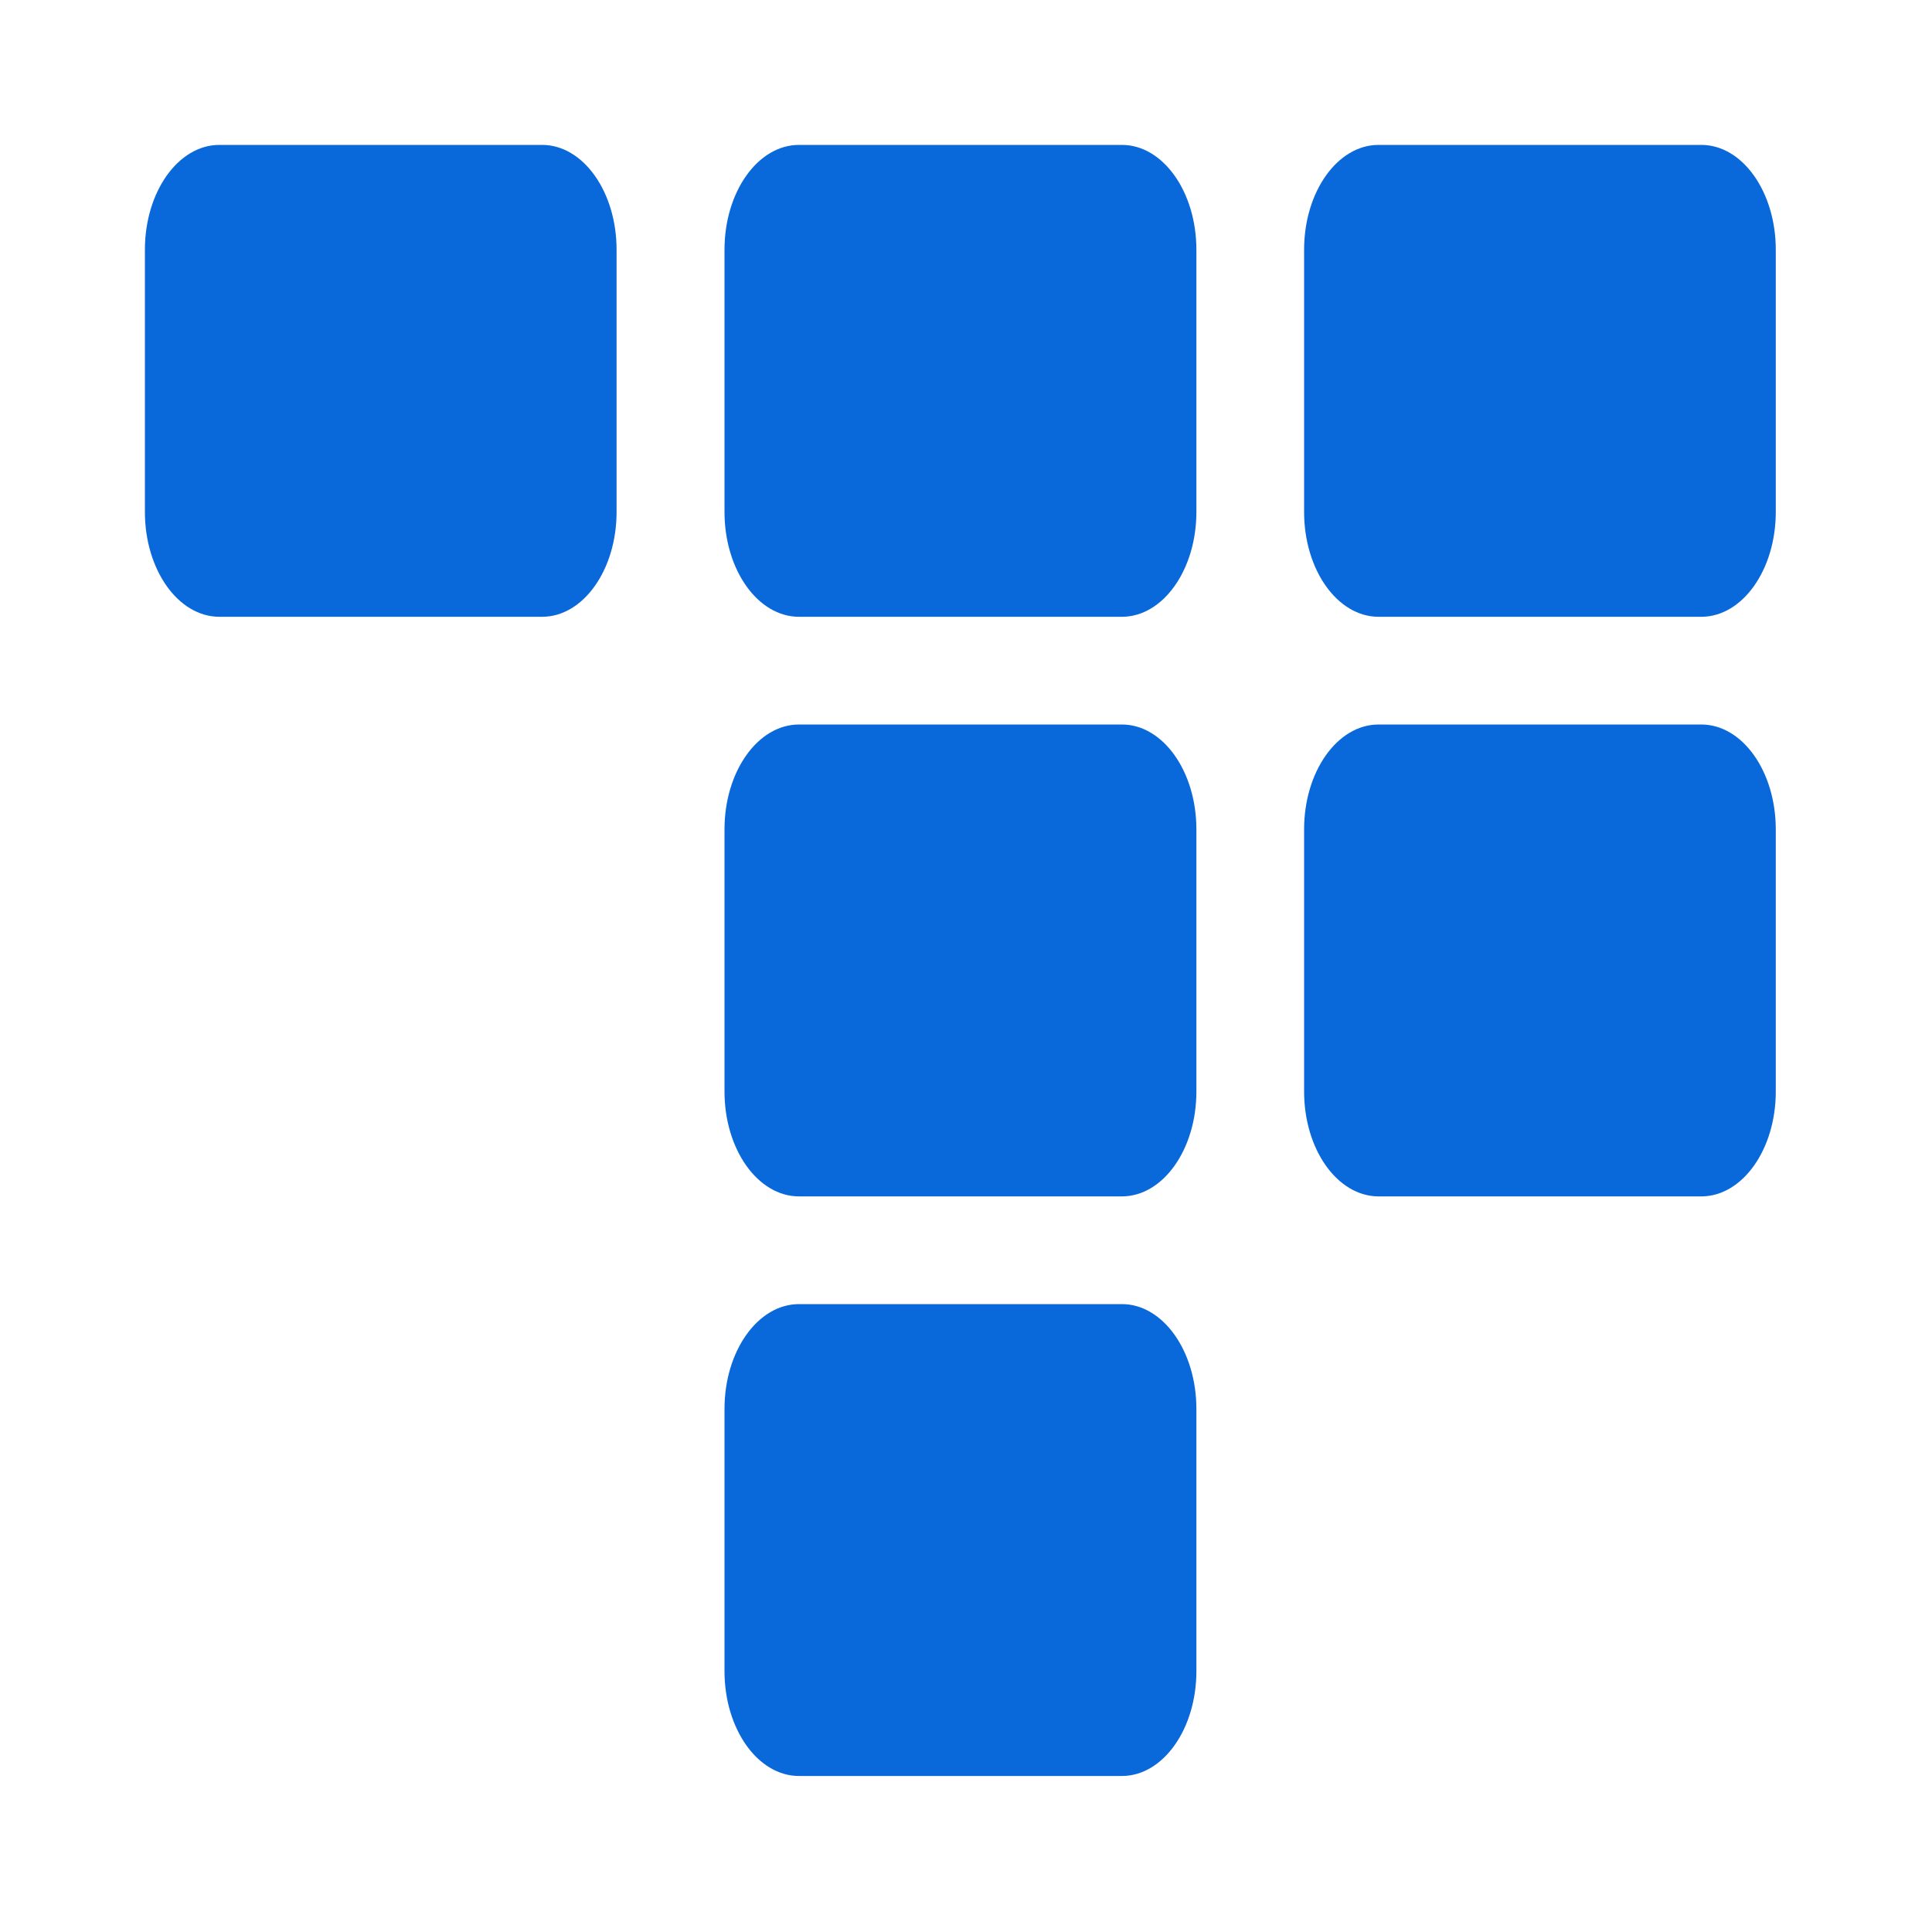
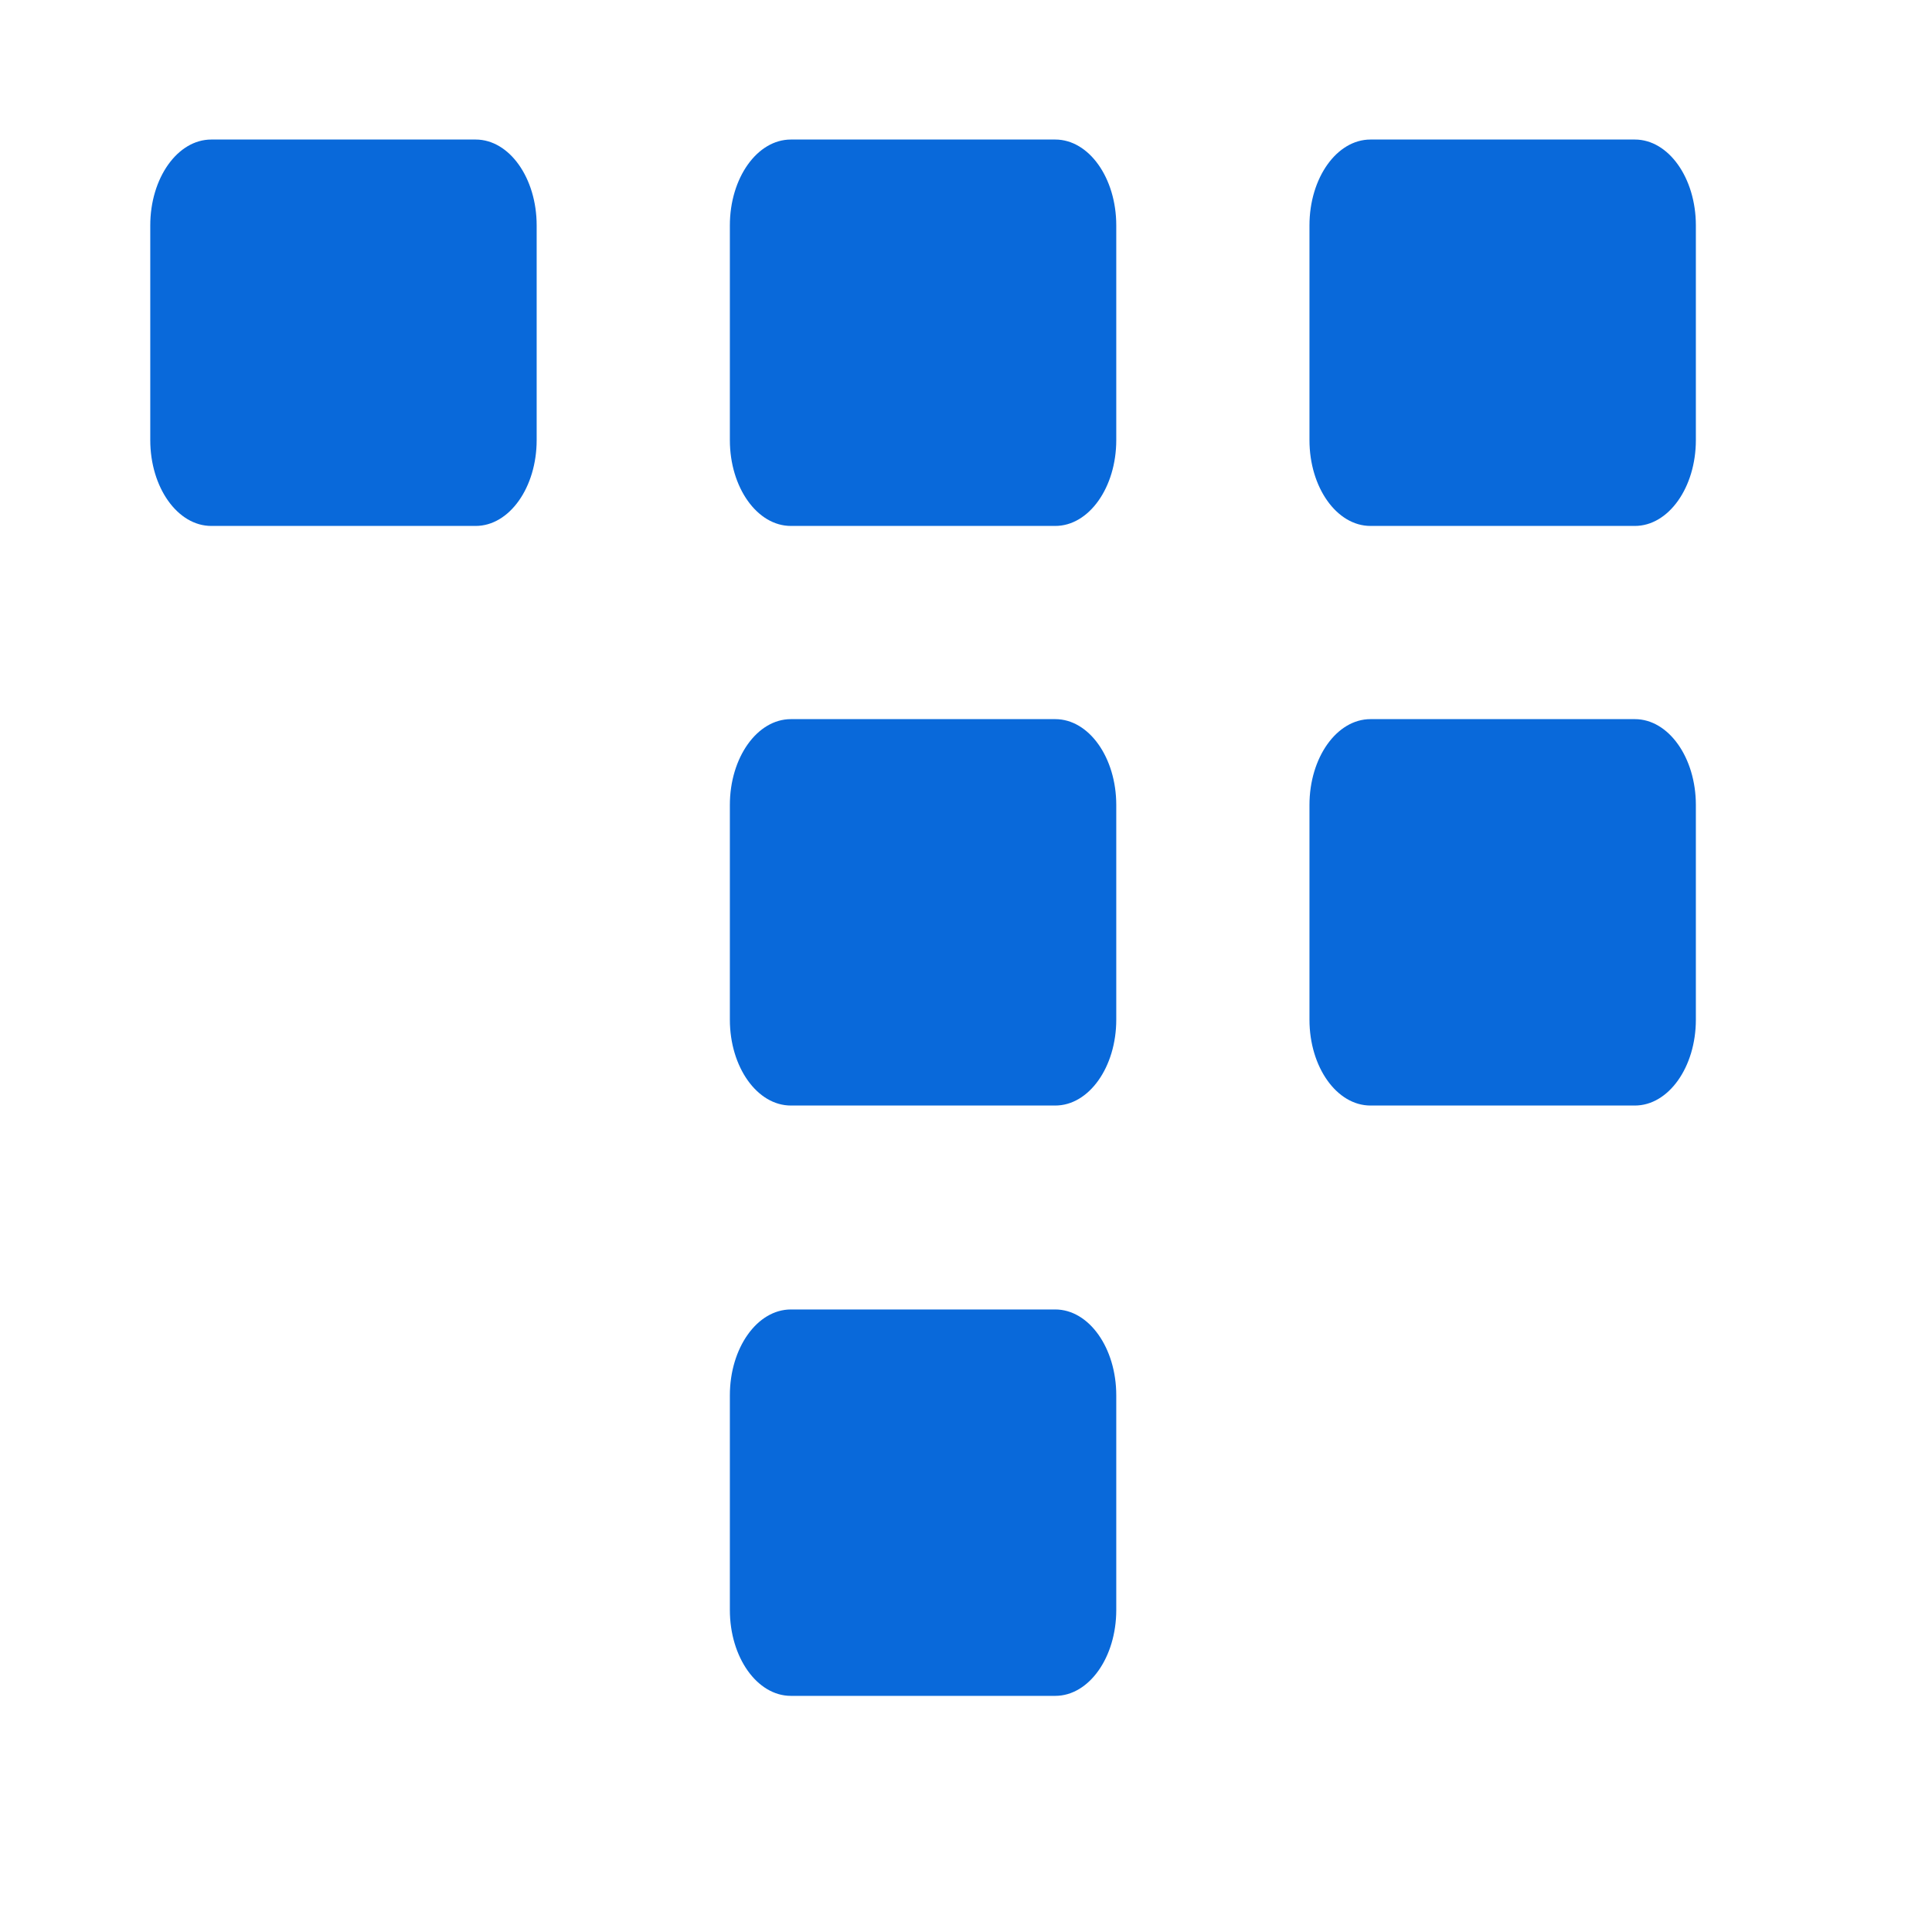
<svg xmlns="http://www.w3.org/2000/svg" width="192" height="192" viewBox="0 0 192 192" fill="none">
-   <path d="M111.491 14.4H79.405C75.315 14.4 72 19.066 72 24.821V50.875C72 56.63 75.315 61.296 79.405 61.296H111.491C115.581 61.296 118.896 56.63 118.896 50.875V24.821C118.896 19.066 115.581 14.4 111.491 14.4Z" fill="#0969DA" />
-   <path d="M53.874 14.4H21.801C17.714 14.4 14.4 19.066 14.4 24.821V50.875C14.4 56.63 17.714 61.296 21.801 61.296H53.874C57.961 61.296 61.275 56.63 61.275 50.875V24.821C61.275 19.066 57.961 14.4 53.874 14.4Z" fill="#0969DA" />
-   <path d="M169.074 14.4H137.001C132.914 14.4 129.6 19.066 129.6 24.821V50.875C129.6 56.63 132.914 61.296 137.001 61.296H169.074C173.161 61.296 176.475 56.63 176.475 50.875V24.821C176.475 19.066 173.161 14.4 169.074 14.4Z" fill="#0969DA" />
-   <path d="M169.074 72H137.001C132.914 72 129.6 76.666 129.6 82.421V108.475C129.6 114.23 132.914 118.896 137.001 118.896H169.074C173.161 118.896 176.475 114.23 176.475 108.475V82.421C176.475 76.666 173.161 72 169.074 72Z" fill="#0969DA" />
-   <path d="M111.491 72H79.405C75.315 72 72 76.666 72 82.421V108.475C72 114.23 75.315 118.896 79.405 118.896H111.491C115.581 118.896 118.896 114.23 118.896 108.475V82.421C118.896 76.666 115.581 72 111.491 72Z" fill="#0969DA" />
-   <path d="M111.491 129.6H79.405C75.315 129.6 72 134.266 72 140.021V166.075C72 171.83 75.315 176.496 79.405 176.496H111.491C115.581 176.496 118.896 171.83 118.896 166.075V140.021C118.896 134.266 115.581 129.6 111.491 129.6Z" fill="#0969DA" />
+   <path d="M104.87 13.867H78.597C75.248 13.867 72.533 17.687 72.533 22.4V43.733C72.533 48.446 75.248 52.267 78.597 52.267H104.87C108.219 52.267 110.933 48.446 110.933 43.733V22.4C110.933 17.687 108.219 13.867 104.87 13.867Z" fill="#0969DA" />
+   <path d="M47.27 13.867H20.997C17.648 13.867 14.933 17.687 14.933 22.4V43.733C14.933 48.446 17.648 52.267 20.997 52.267H47.27C50.619 52.267 53.333 48.446 53.333 43.733V22.4C53.333 17.687 50.619 13.867 47.27 13.867Z" fill="#0969DA" />
+   <path d="M162.47 13.867H136.196C132.848 13.867 130.133 17.687 130.133 22.4V43.733C130.133 48.446 132.848 52.267 136.196 52.267H162.47C165.819 52.267 168.533 48.446 168.533 43.733V22.4C168.533 17.687 165.819 13.867 162.47 13.867Z" fill="#0969DA" />
+   <path d="M162.47 71.467H136.196C132.848 71.467 130.133 75.287 130.133 80V101.333C130.133 106.046 132.848 109.867 136.196 109.867H162.47C165.819 109.867 168.533 106.046 168.533 101.333V80C168.533 75.287 165.819 71.467 162.47 71.467Z" fill="#0969DA" />
+   <path d="M104.87 71.467H78.597C75.248 71.467 72.533 75.287 72.533 80V101.333C72.533 106.046 75.248 109.867 78.597 109.867H104.87C108.219 109.867 110.933 106.046 110.933 101.333V80C110.933 75.287 108.219 71.467 104.87 71.467Z" fill="#0969DA" />
+   <path d="M104.87 130.133H78.597C75.248 130.133 72.533 133.954 72.533 138.667V160C72.533 164.713 75.248 168.533 78.597 168.533H104.87C108.219 168.533 110.933 164.713 110.933 160V138.667C110.933 133.954 108.219 130.133 104.87 130.133Z" fill="#0969DA" />
</svg>
